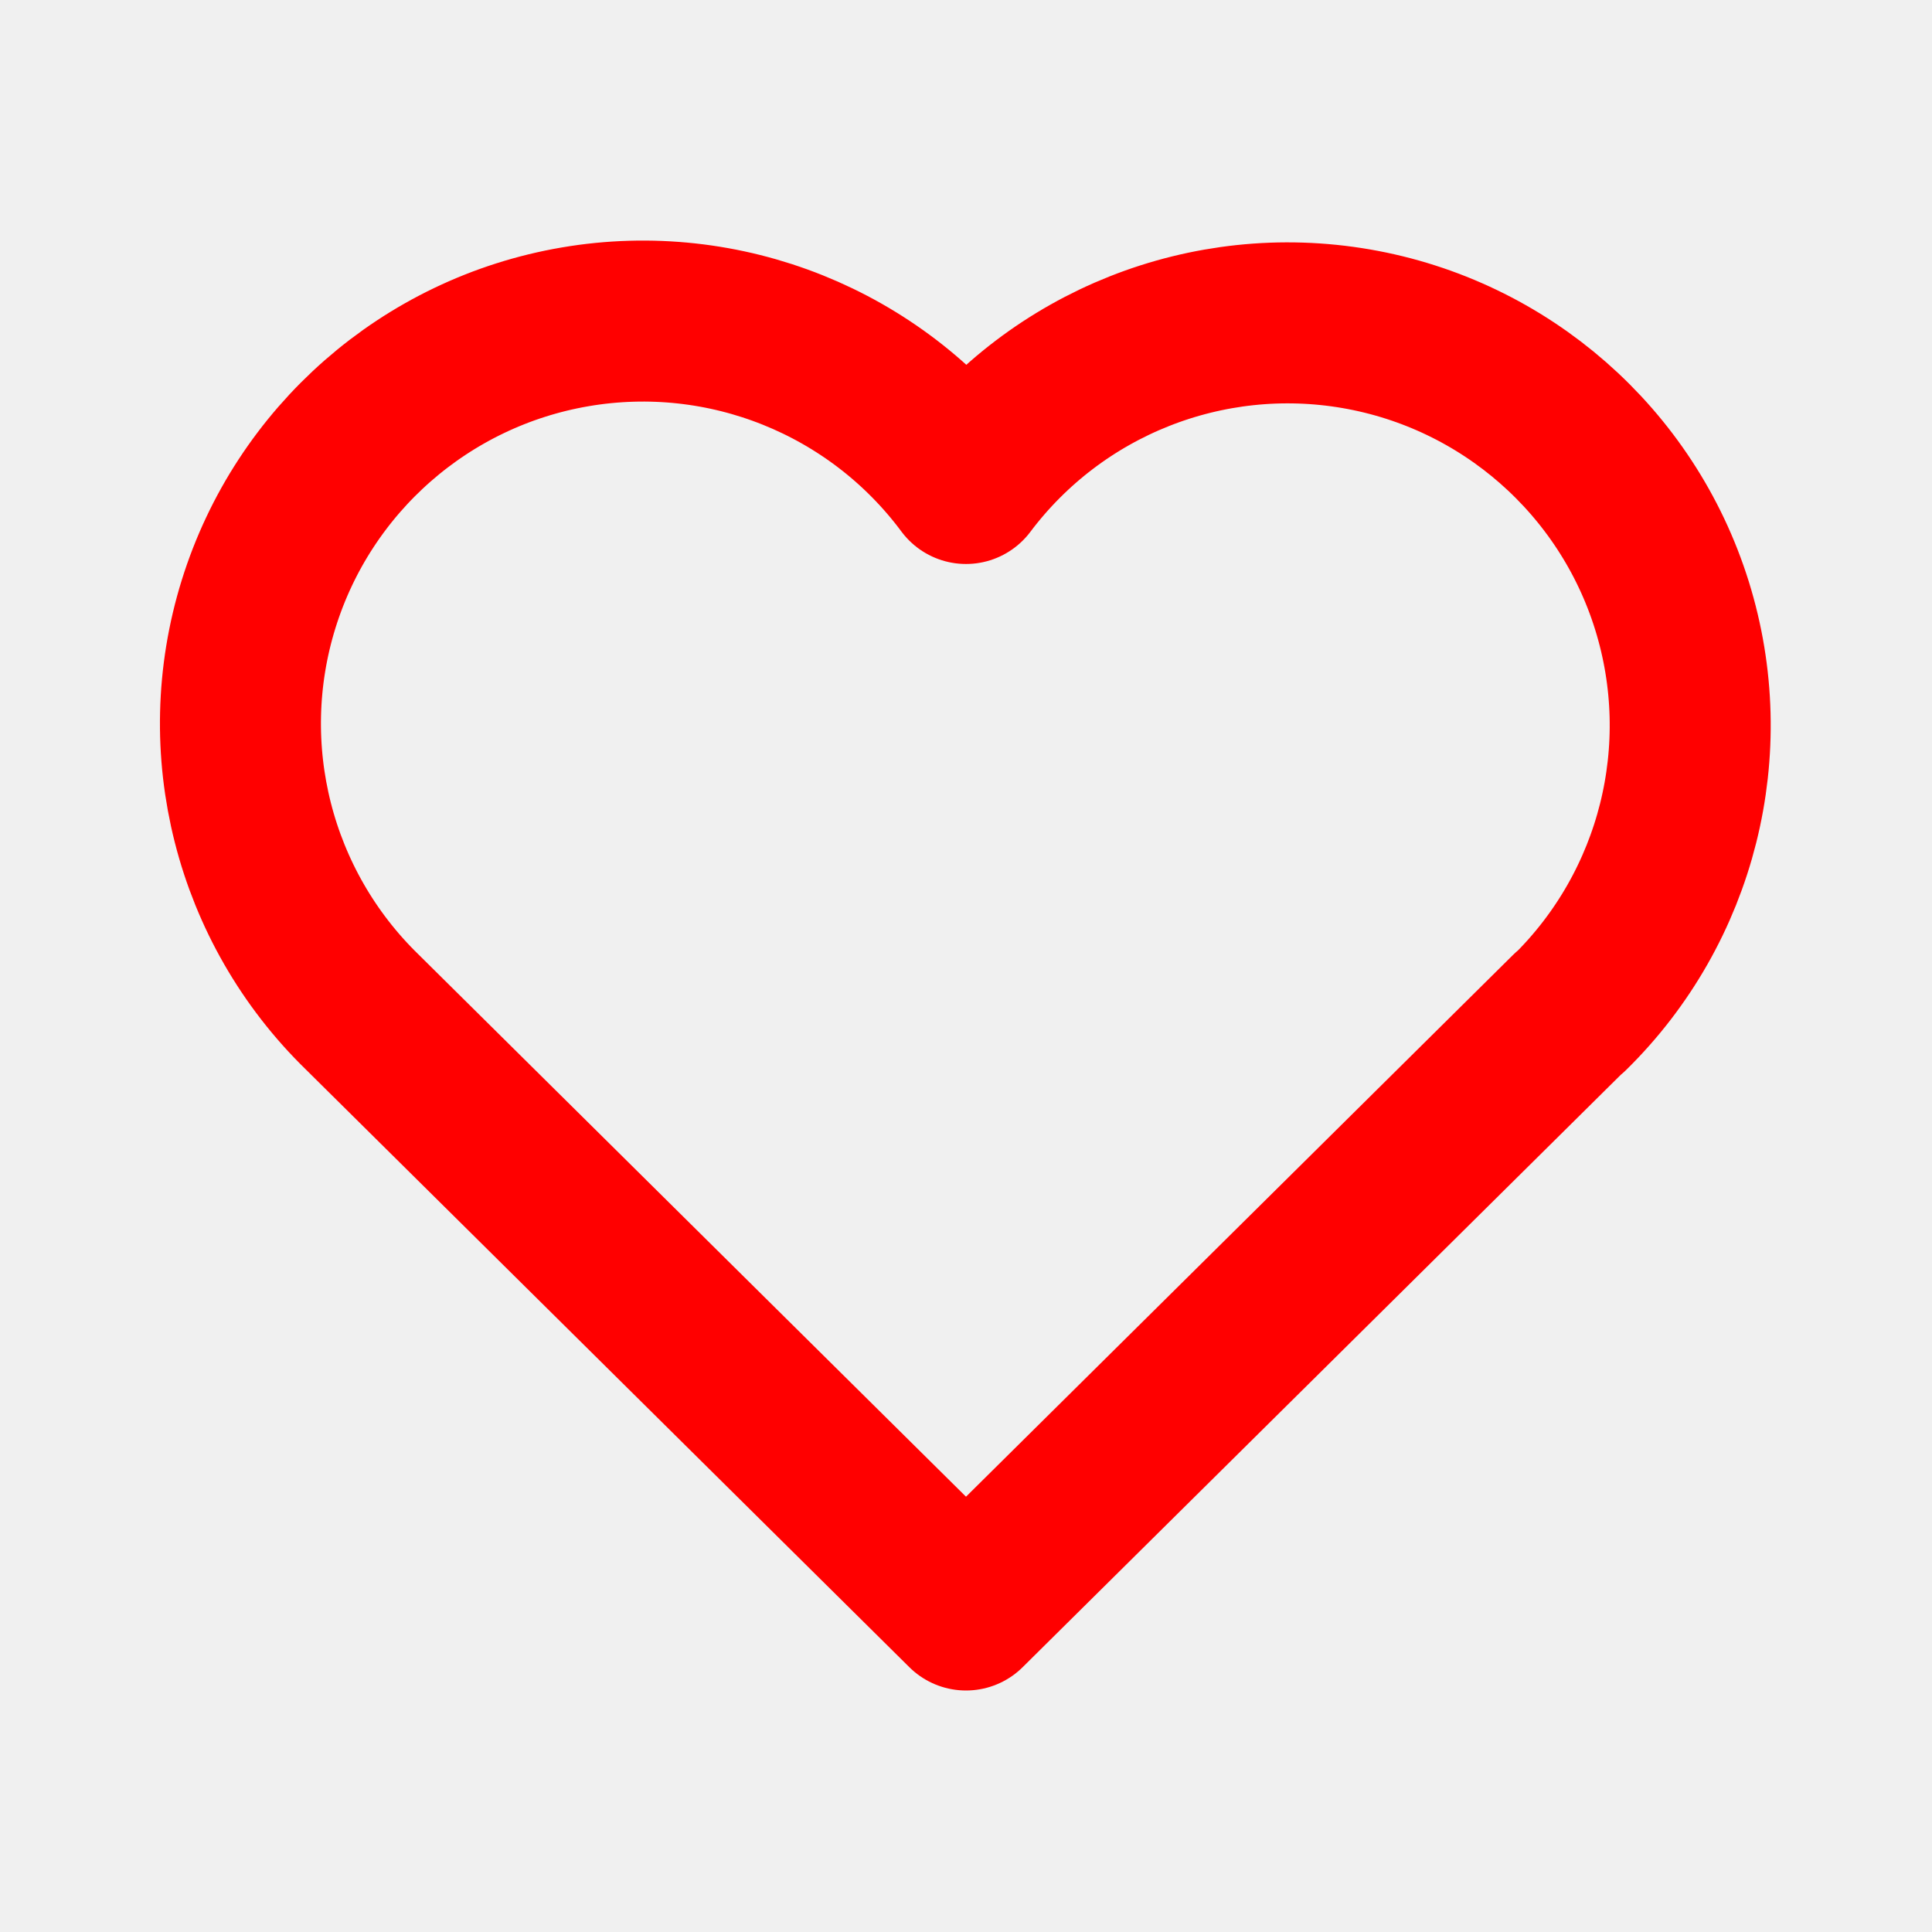
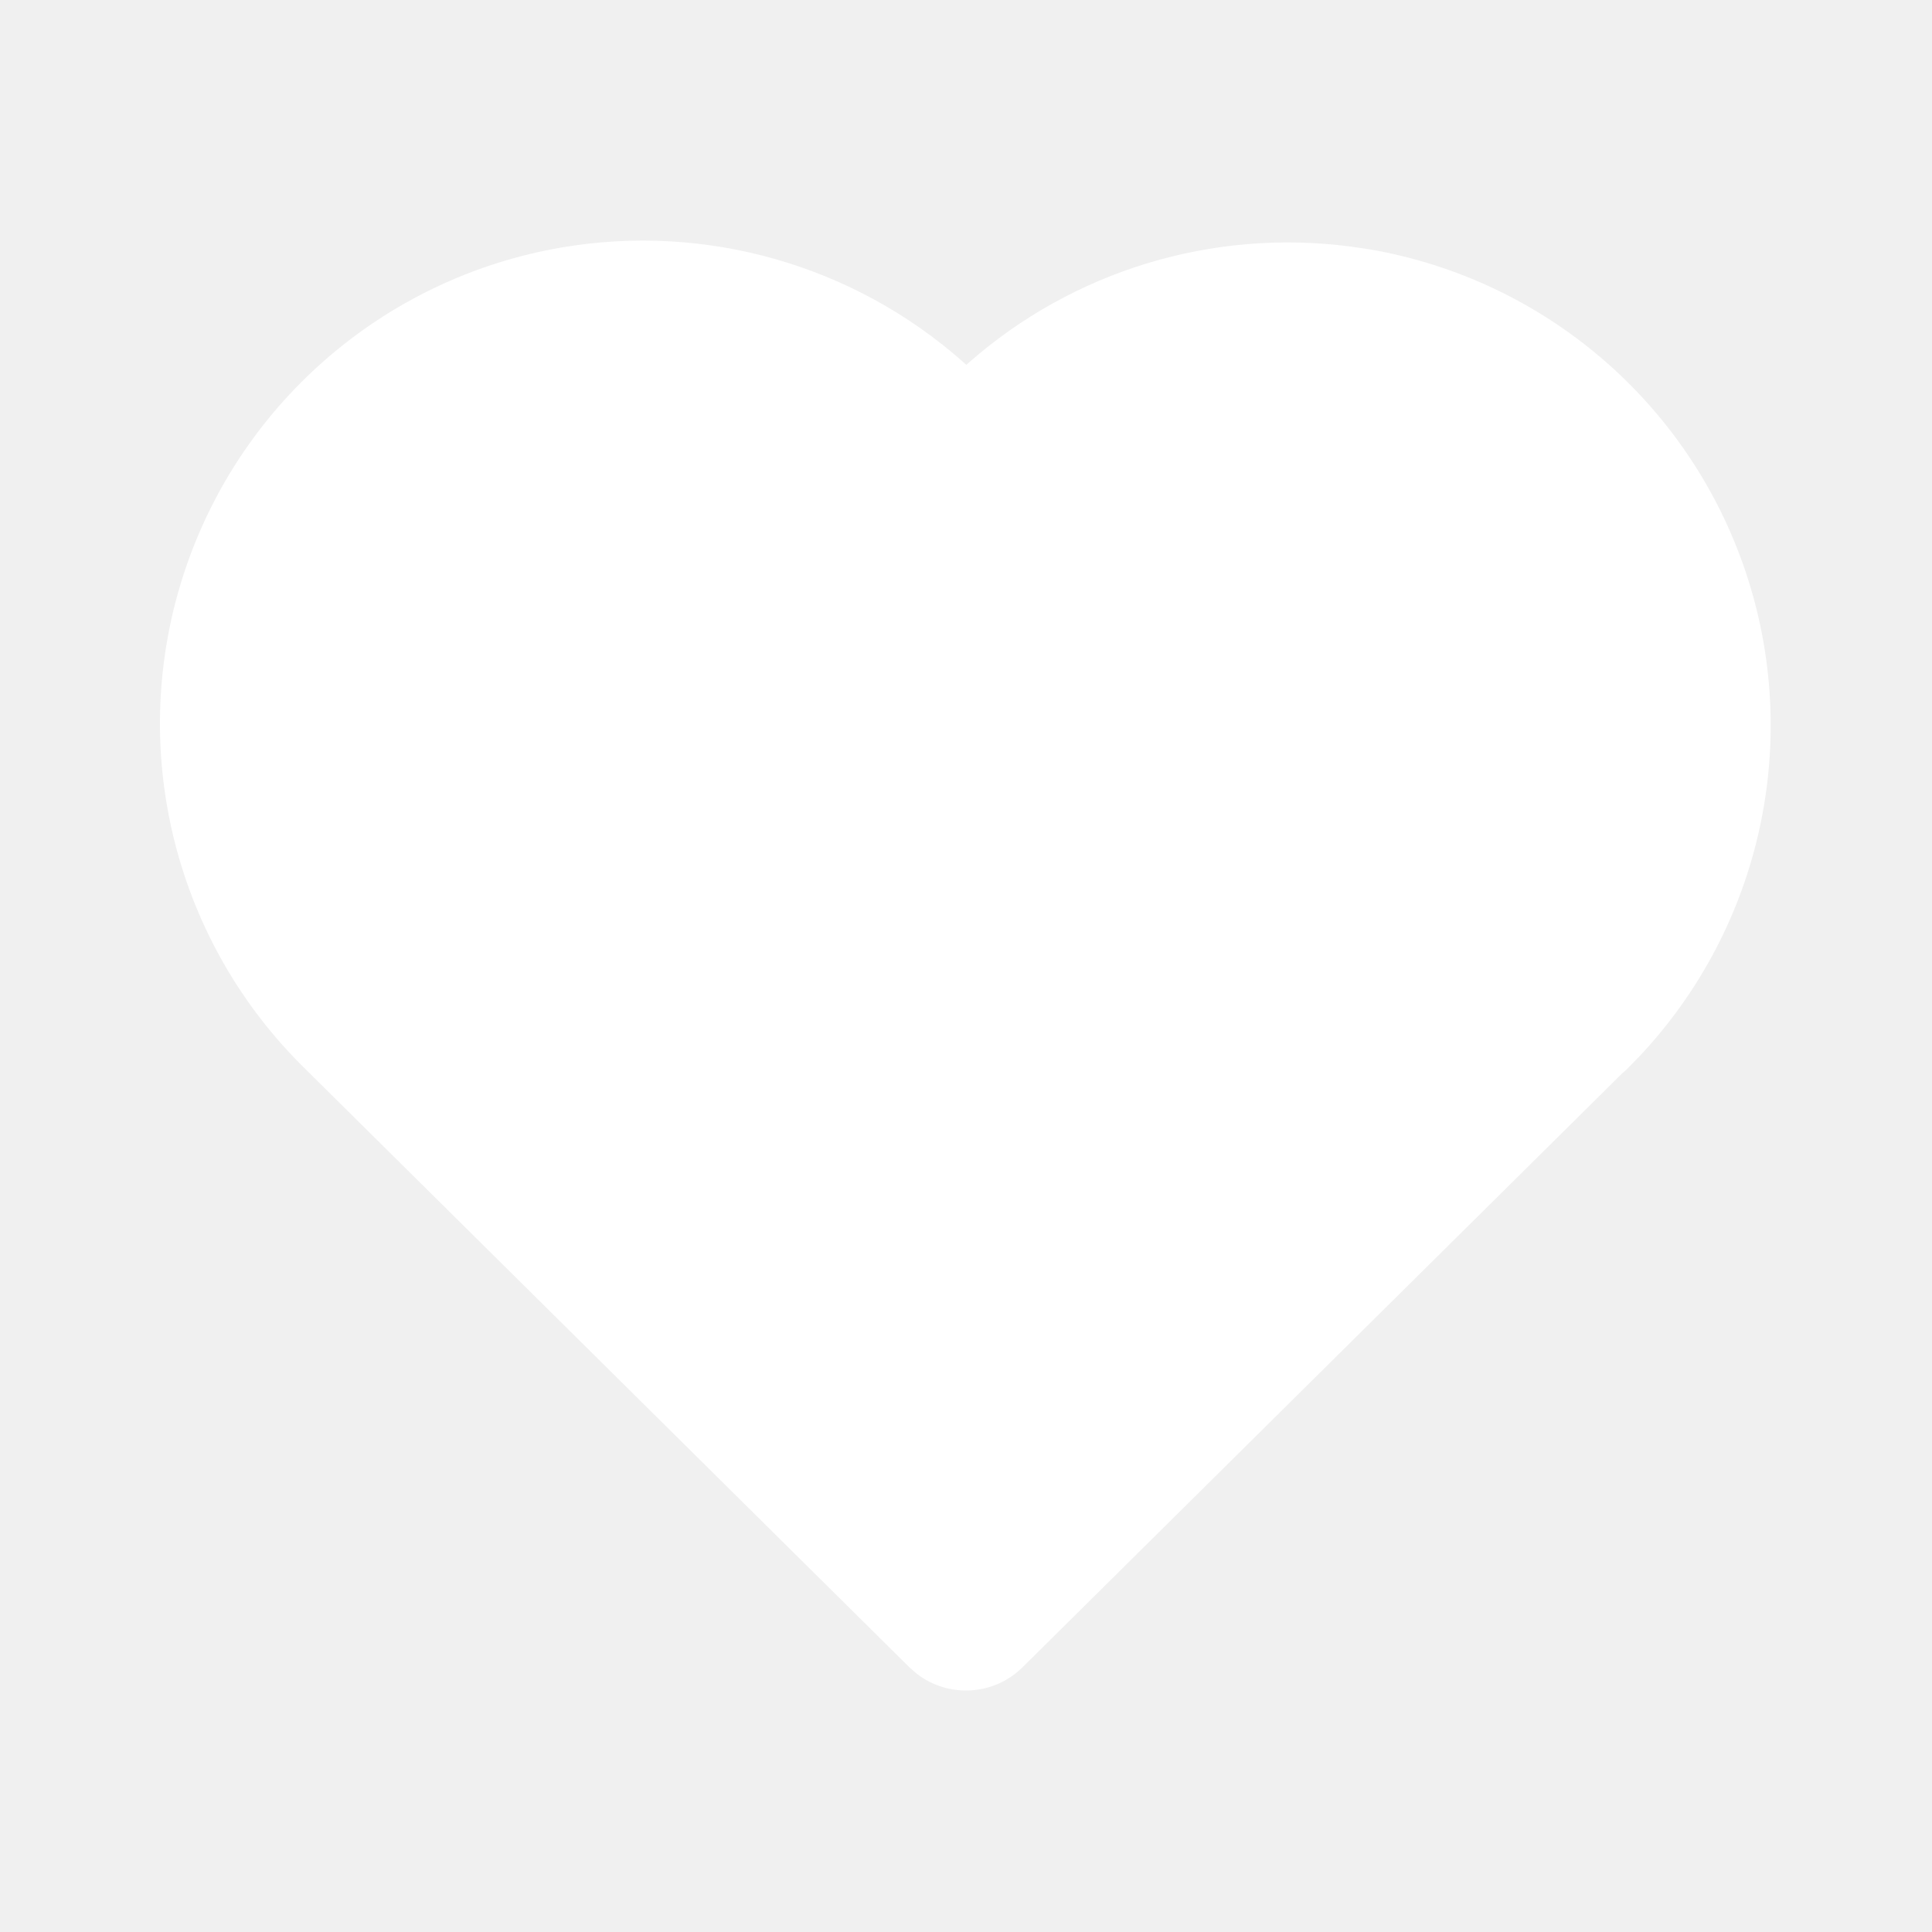
- <svg xmlns="http://www.w3.org/2000/svg" width="24" height="24" viewBox="0 0 24 24" fill="none" stroke="red" stroke-width="2" stroke-linecap="round" stroke-linejoin="round" class="icon icon-tabler icons-tabler-outline icon-tabler-heart">
+ <svg xmlns="http://www.w3.org/2000/svg" width="24" height="24" viewBox="0 0 24 24" fill="white" class="icon icon-tabler icons-tabler-filled icon-tabler-heart">
  <path stroke="none" d="M0 0h24v24H0z" fill="none" />
-   <path d="M19.5 12.572l-7.5 7.428l-7.5 -7.428a5 5 0 1 1 7.5 -6.566a5 5 0 1 1 7.5 6.572" />
+   <path d="M6.979 3.074a6 6 0 0 1 4.988 1.425l.037 .033l.034 -.03a6 6 0 0 1 4.733 -1.44l.246 .036a6 6 0 0 1 3.364 10.008l-.18 .185l-.048 .041l-7.45 7.379a1 1 0 0 1 -1.313 .082l-.094 -.082l-7.493 -7.422a6 6 0 0 1 3.176 -10.215z" />
</svg>
